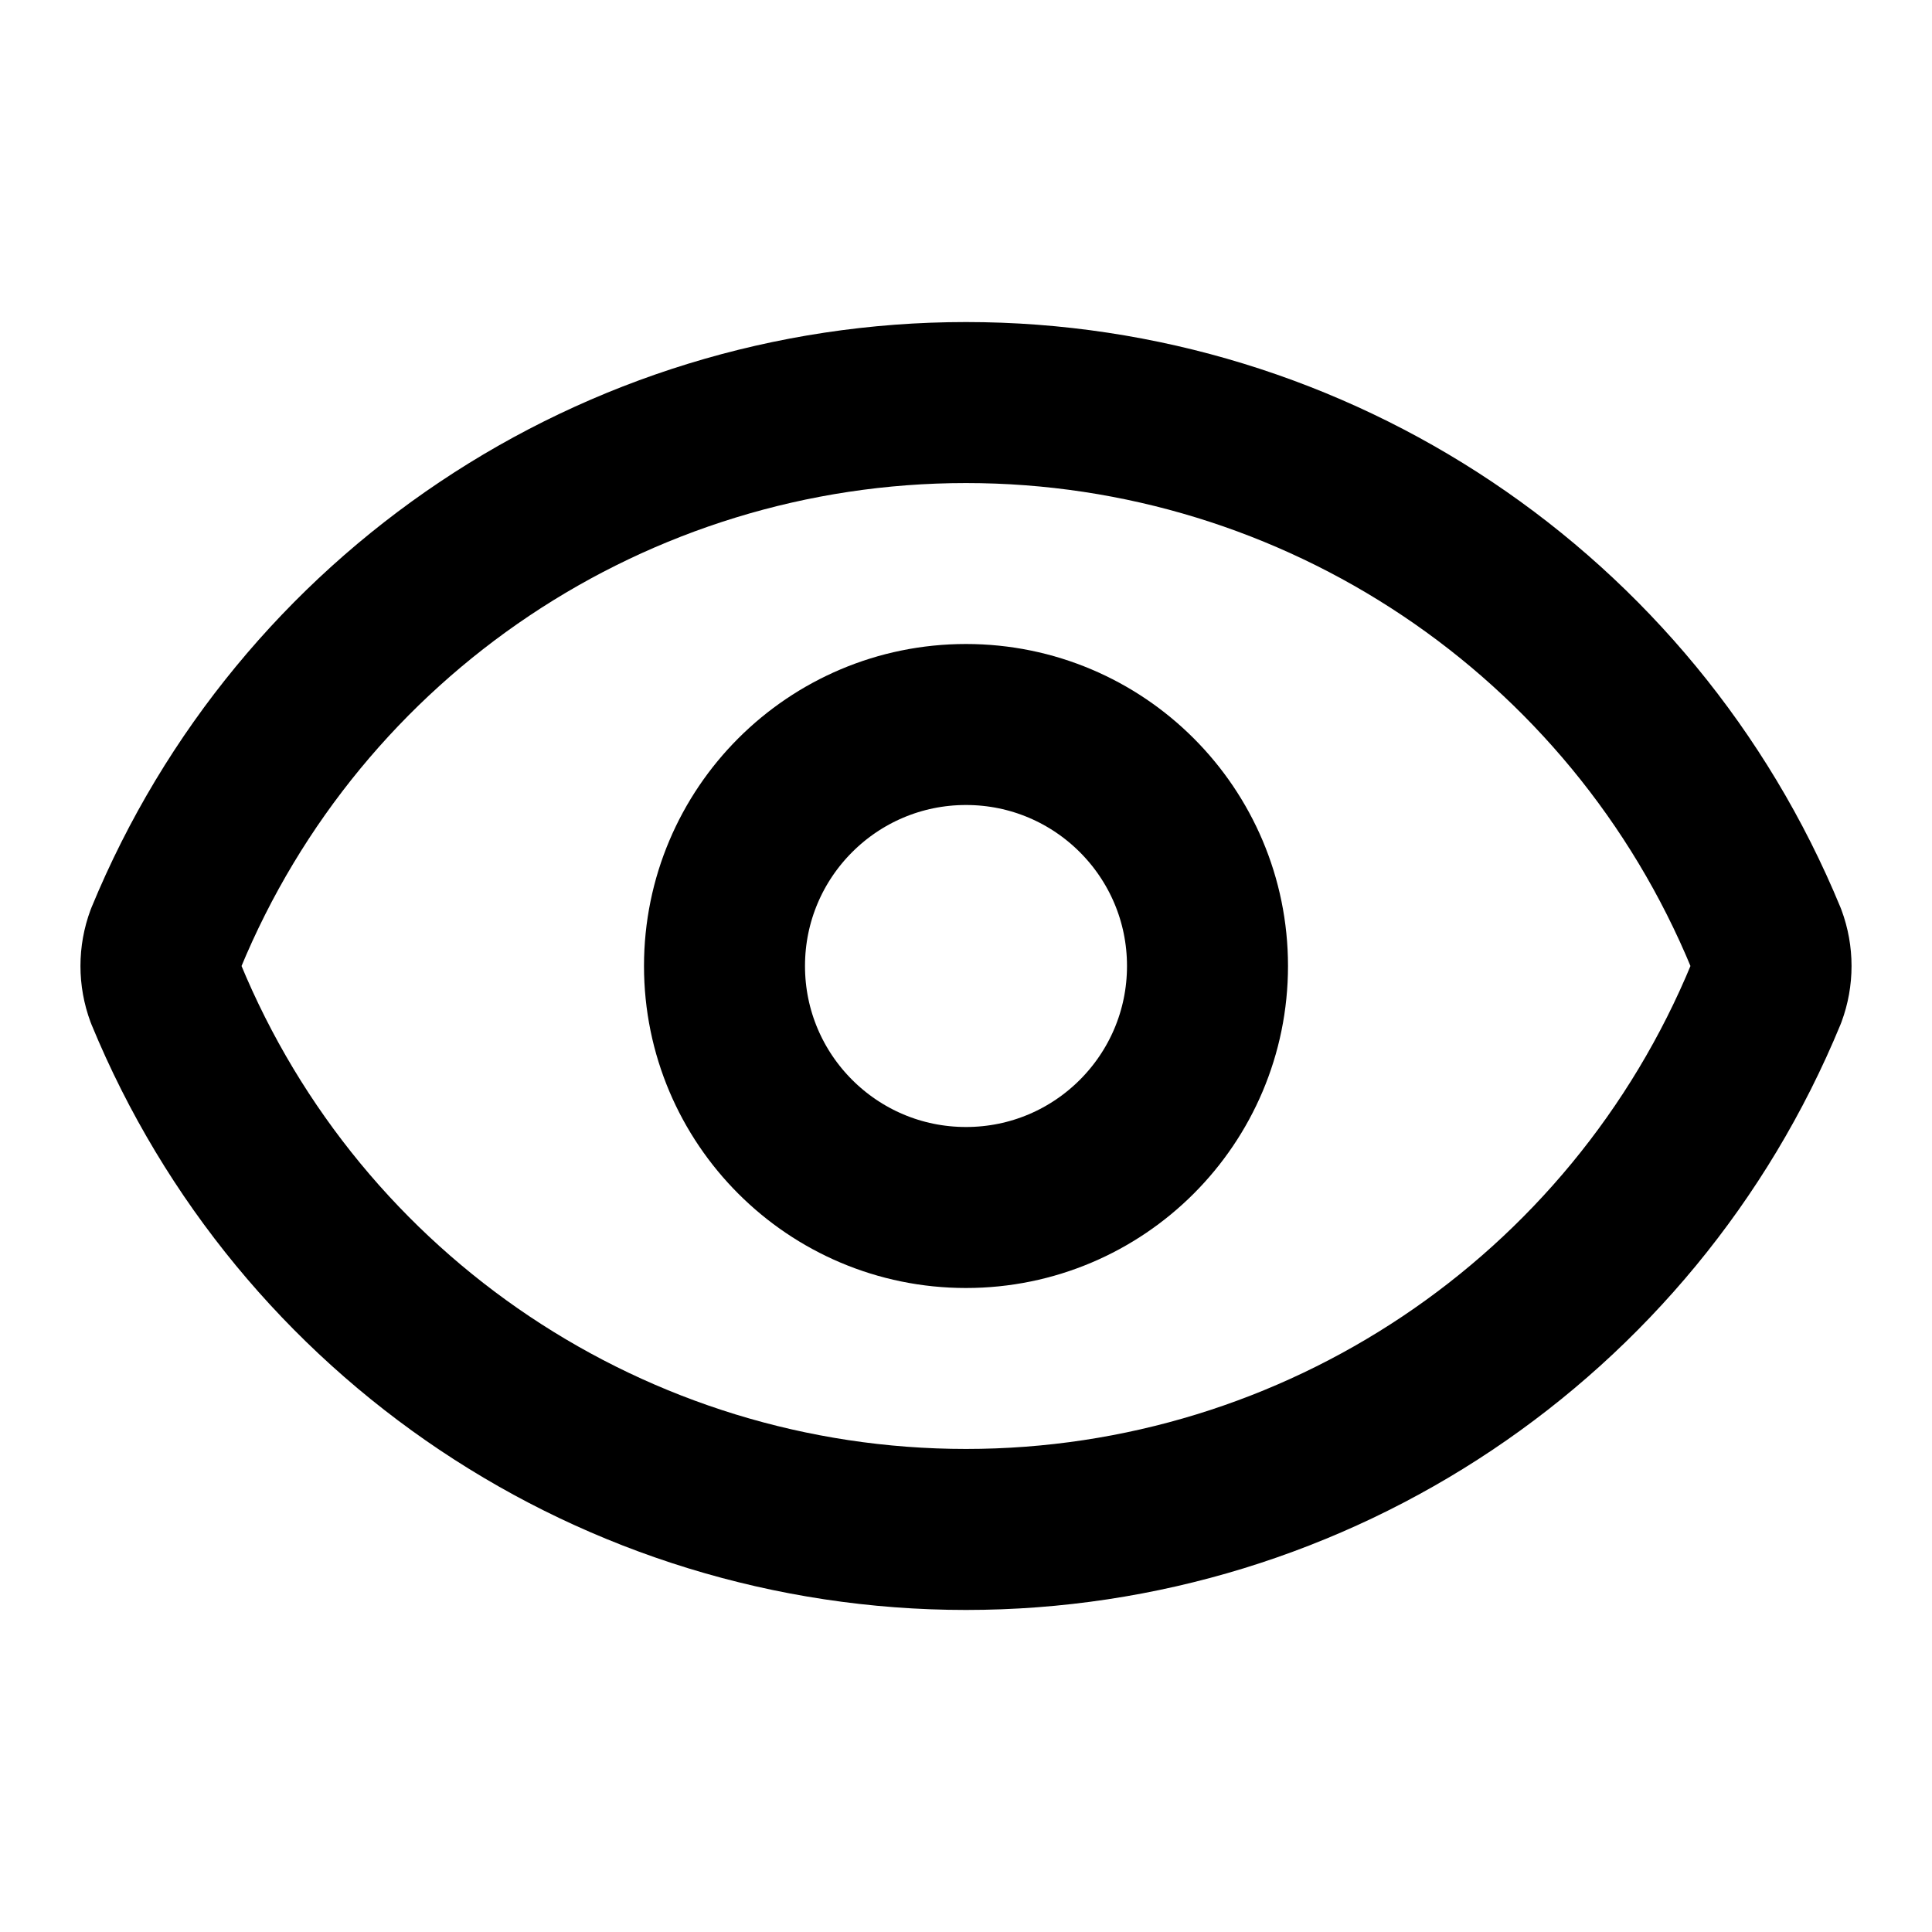
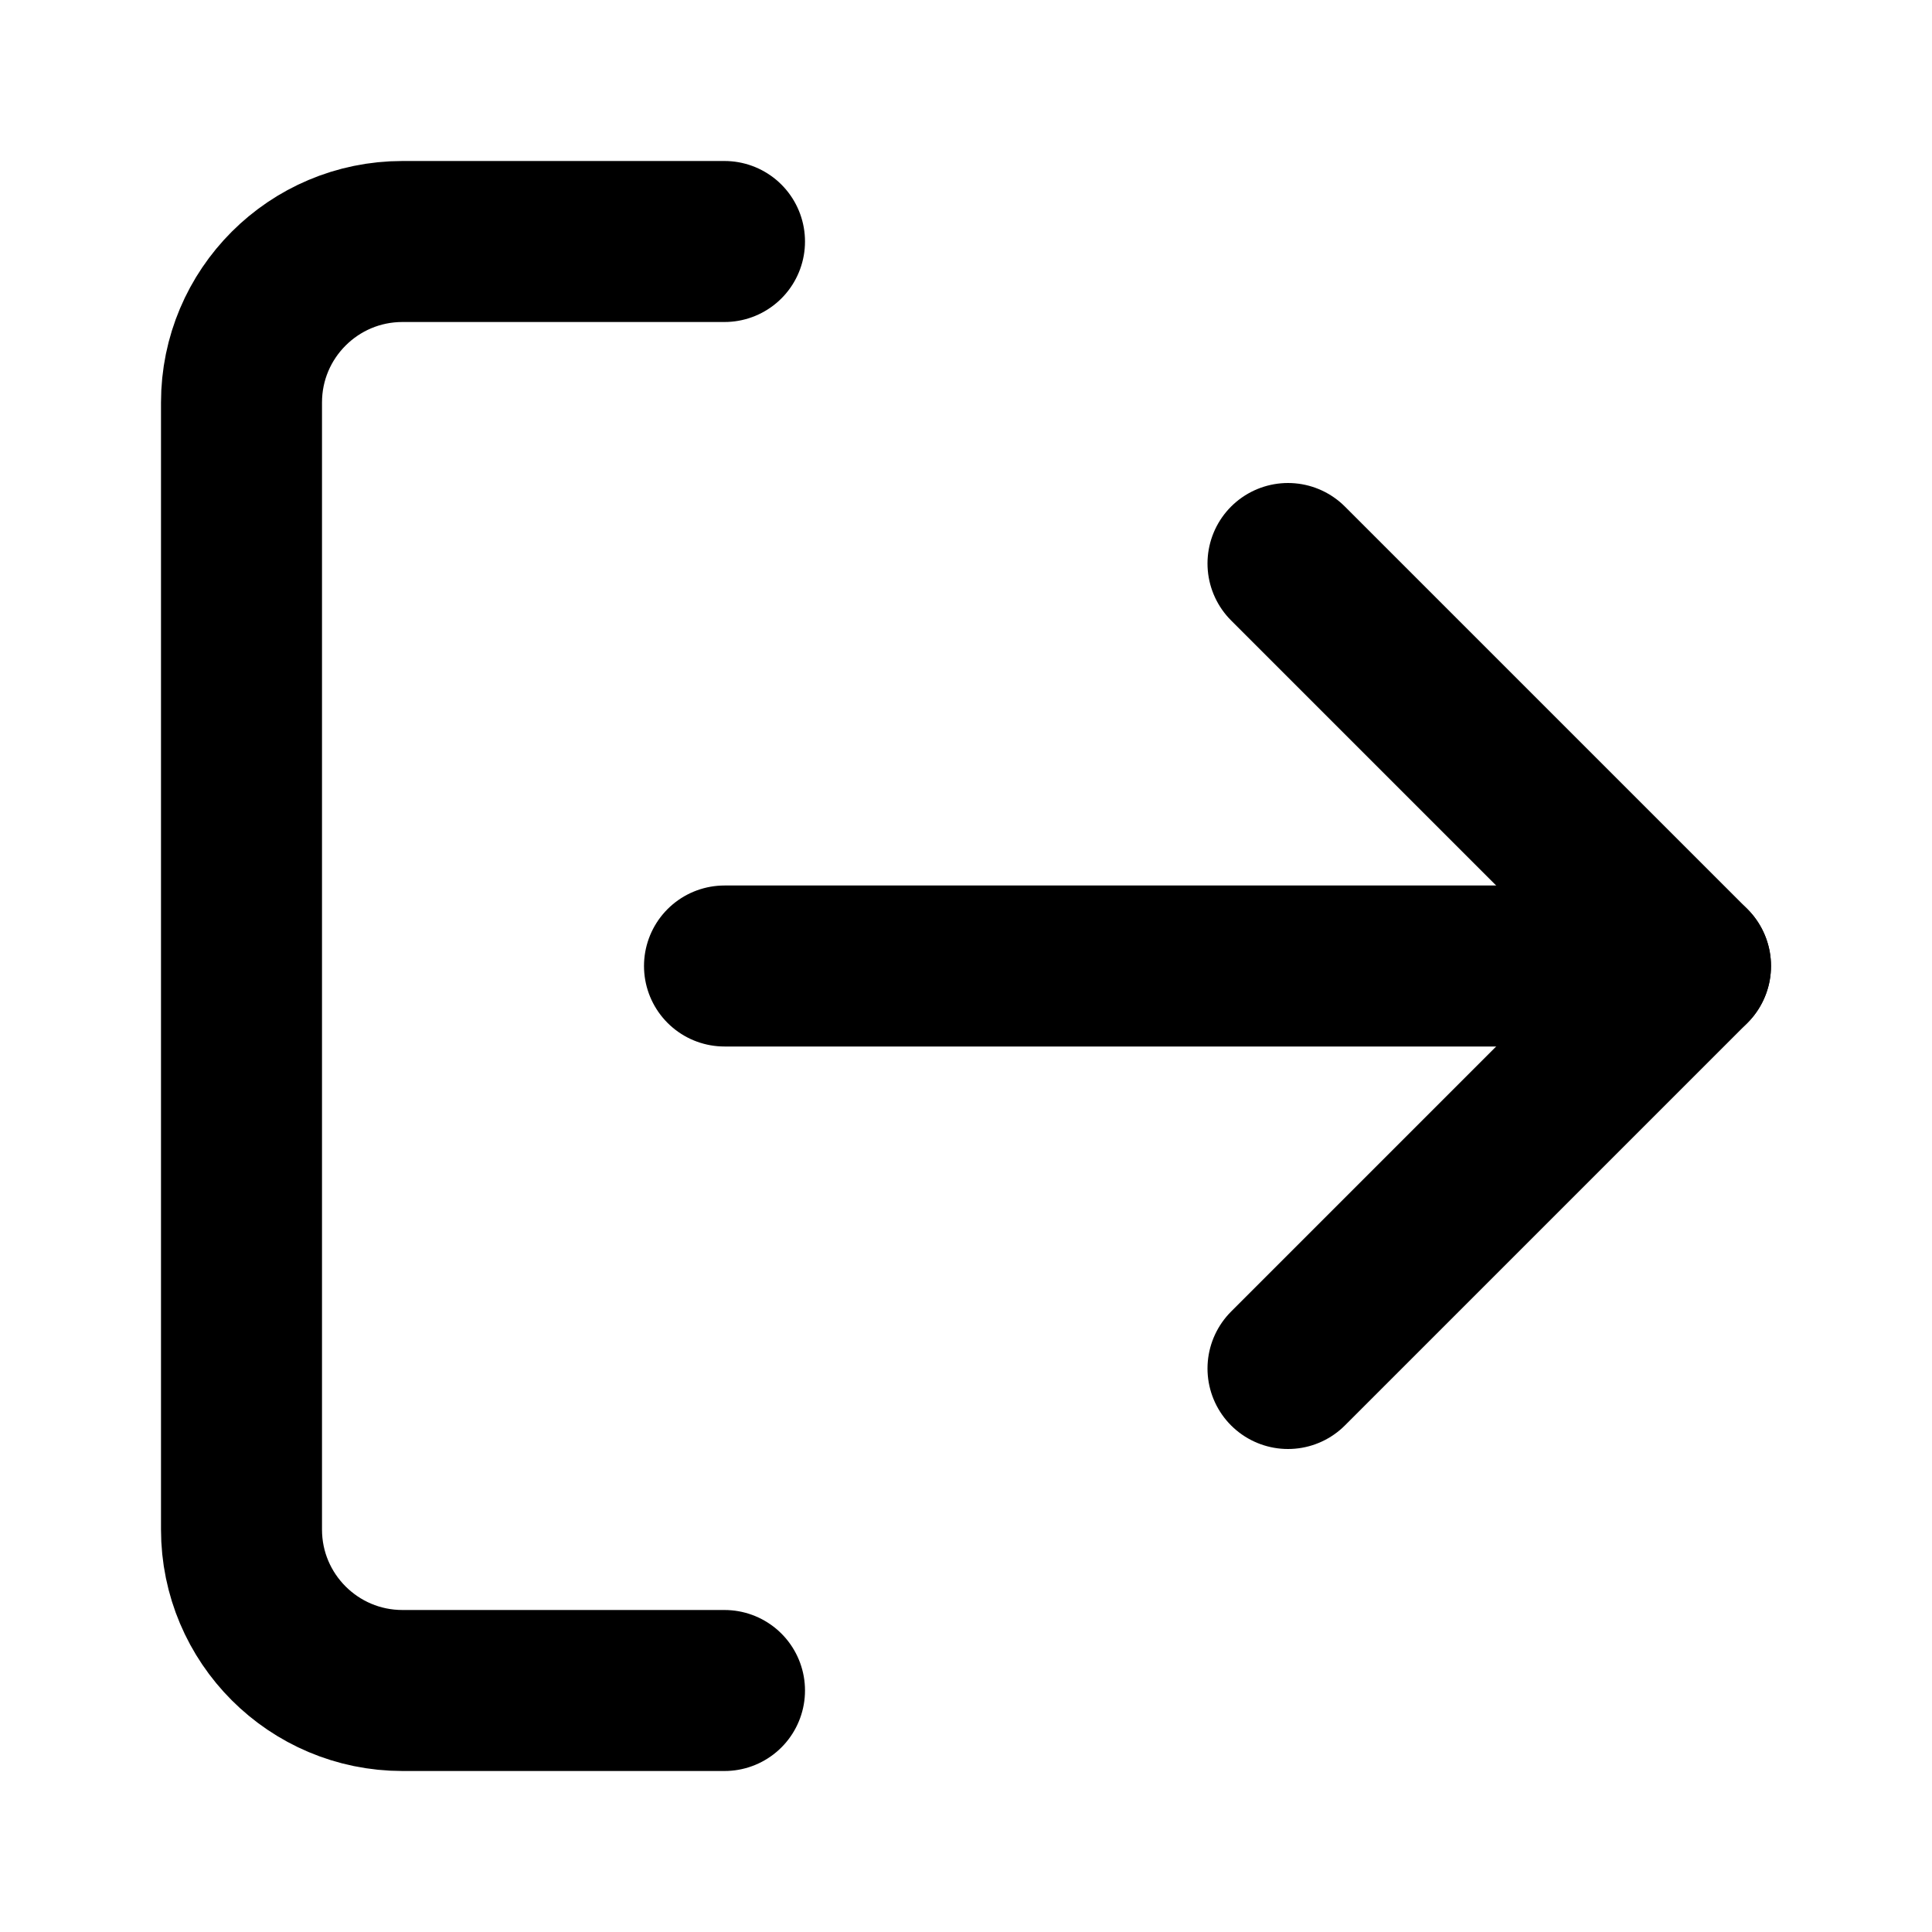
- <svg xmlns="http://www.w3.org/2000/svg" class="lucide lucide-eye" width="24" height="24" viewBox="0 0 24 24" fill="none" stroke="currentColor" stroke-width="2" stroke-linecap="round" stroke-linejoin="round">
-   <path d="M2.062 12.348a1 1 0 0 1 0-.696 10.75 10.75 0 0 1 19.876 0 1 1 0 0 1 0 .696 10.75 10.75 0 0 1-19.876 0" />
-   <circle cx="12" cy="12" r="3" />
+ <svg xmlns="http://www.w3.org/2000/svg" class="lucide lucide-log-out" width="24" height="24" viewBox="0 0 24 24" fill="none" stroke="currentColor" stroke-width="2" stroke-linecap="round" stroke-linejoin="round">
+   <path d="m16 17 5-5-5-5" />
+   <path d="M21 12H9" />
+   <path d="M9 21H5a2 2 0 0 1-2-2V5a2 2 0 0 1 2-2h4" />
</svg>
